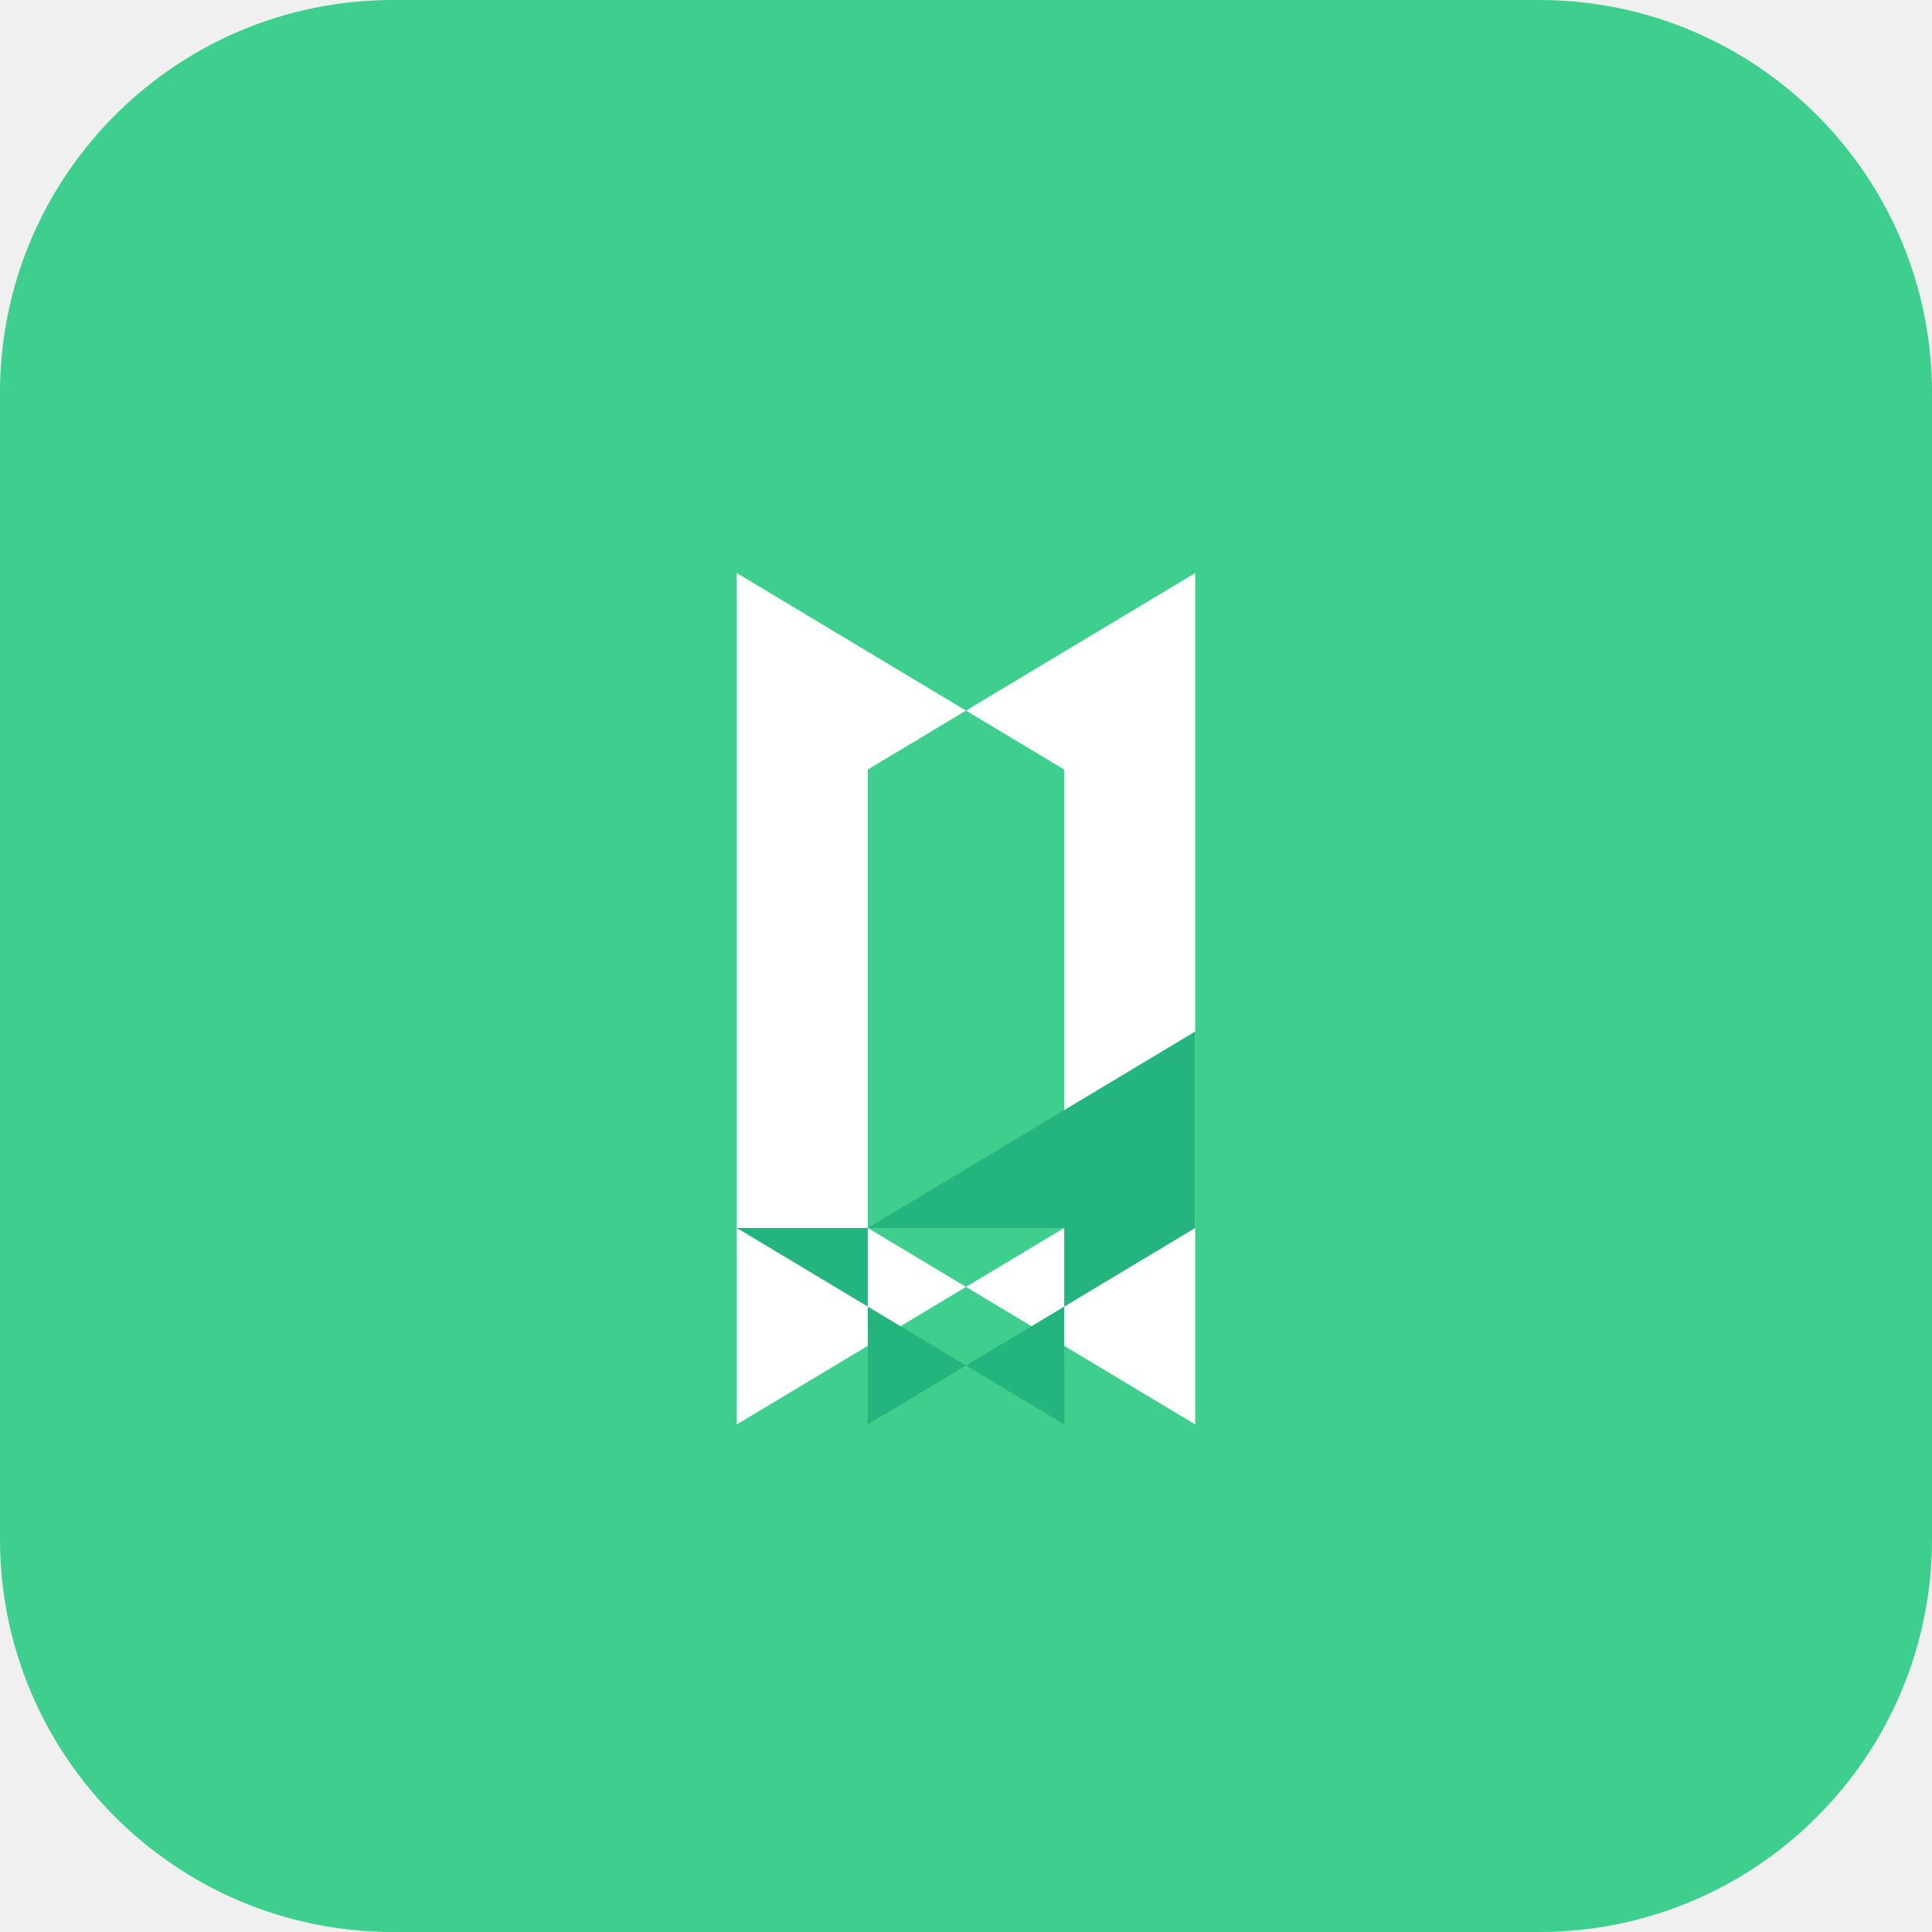
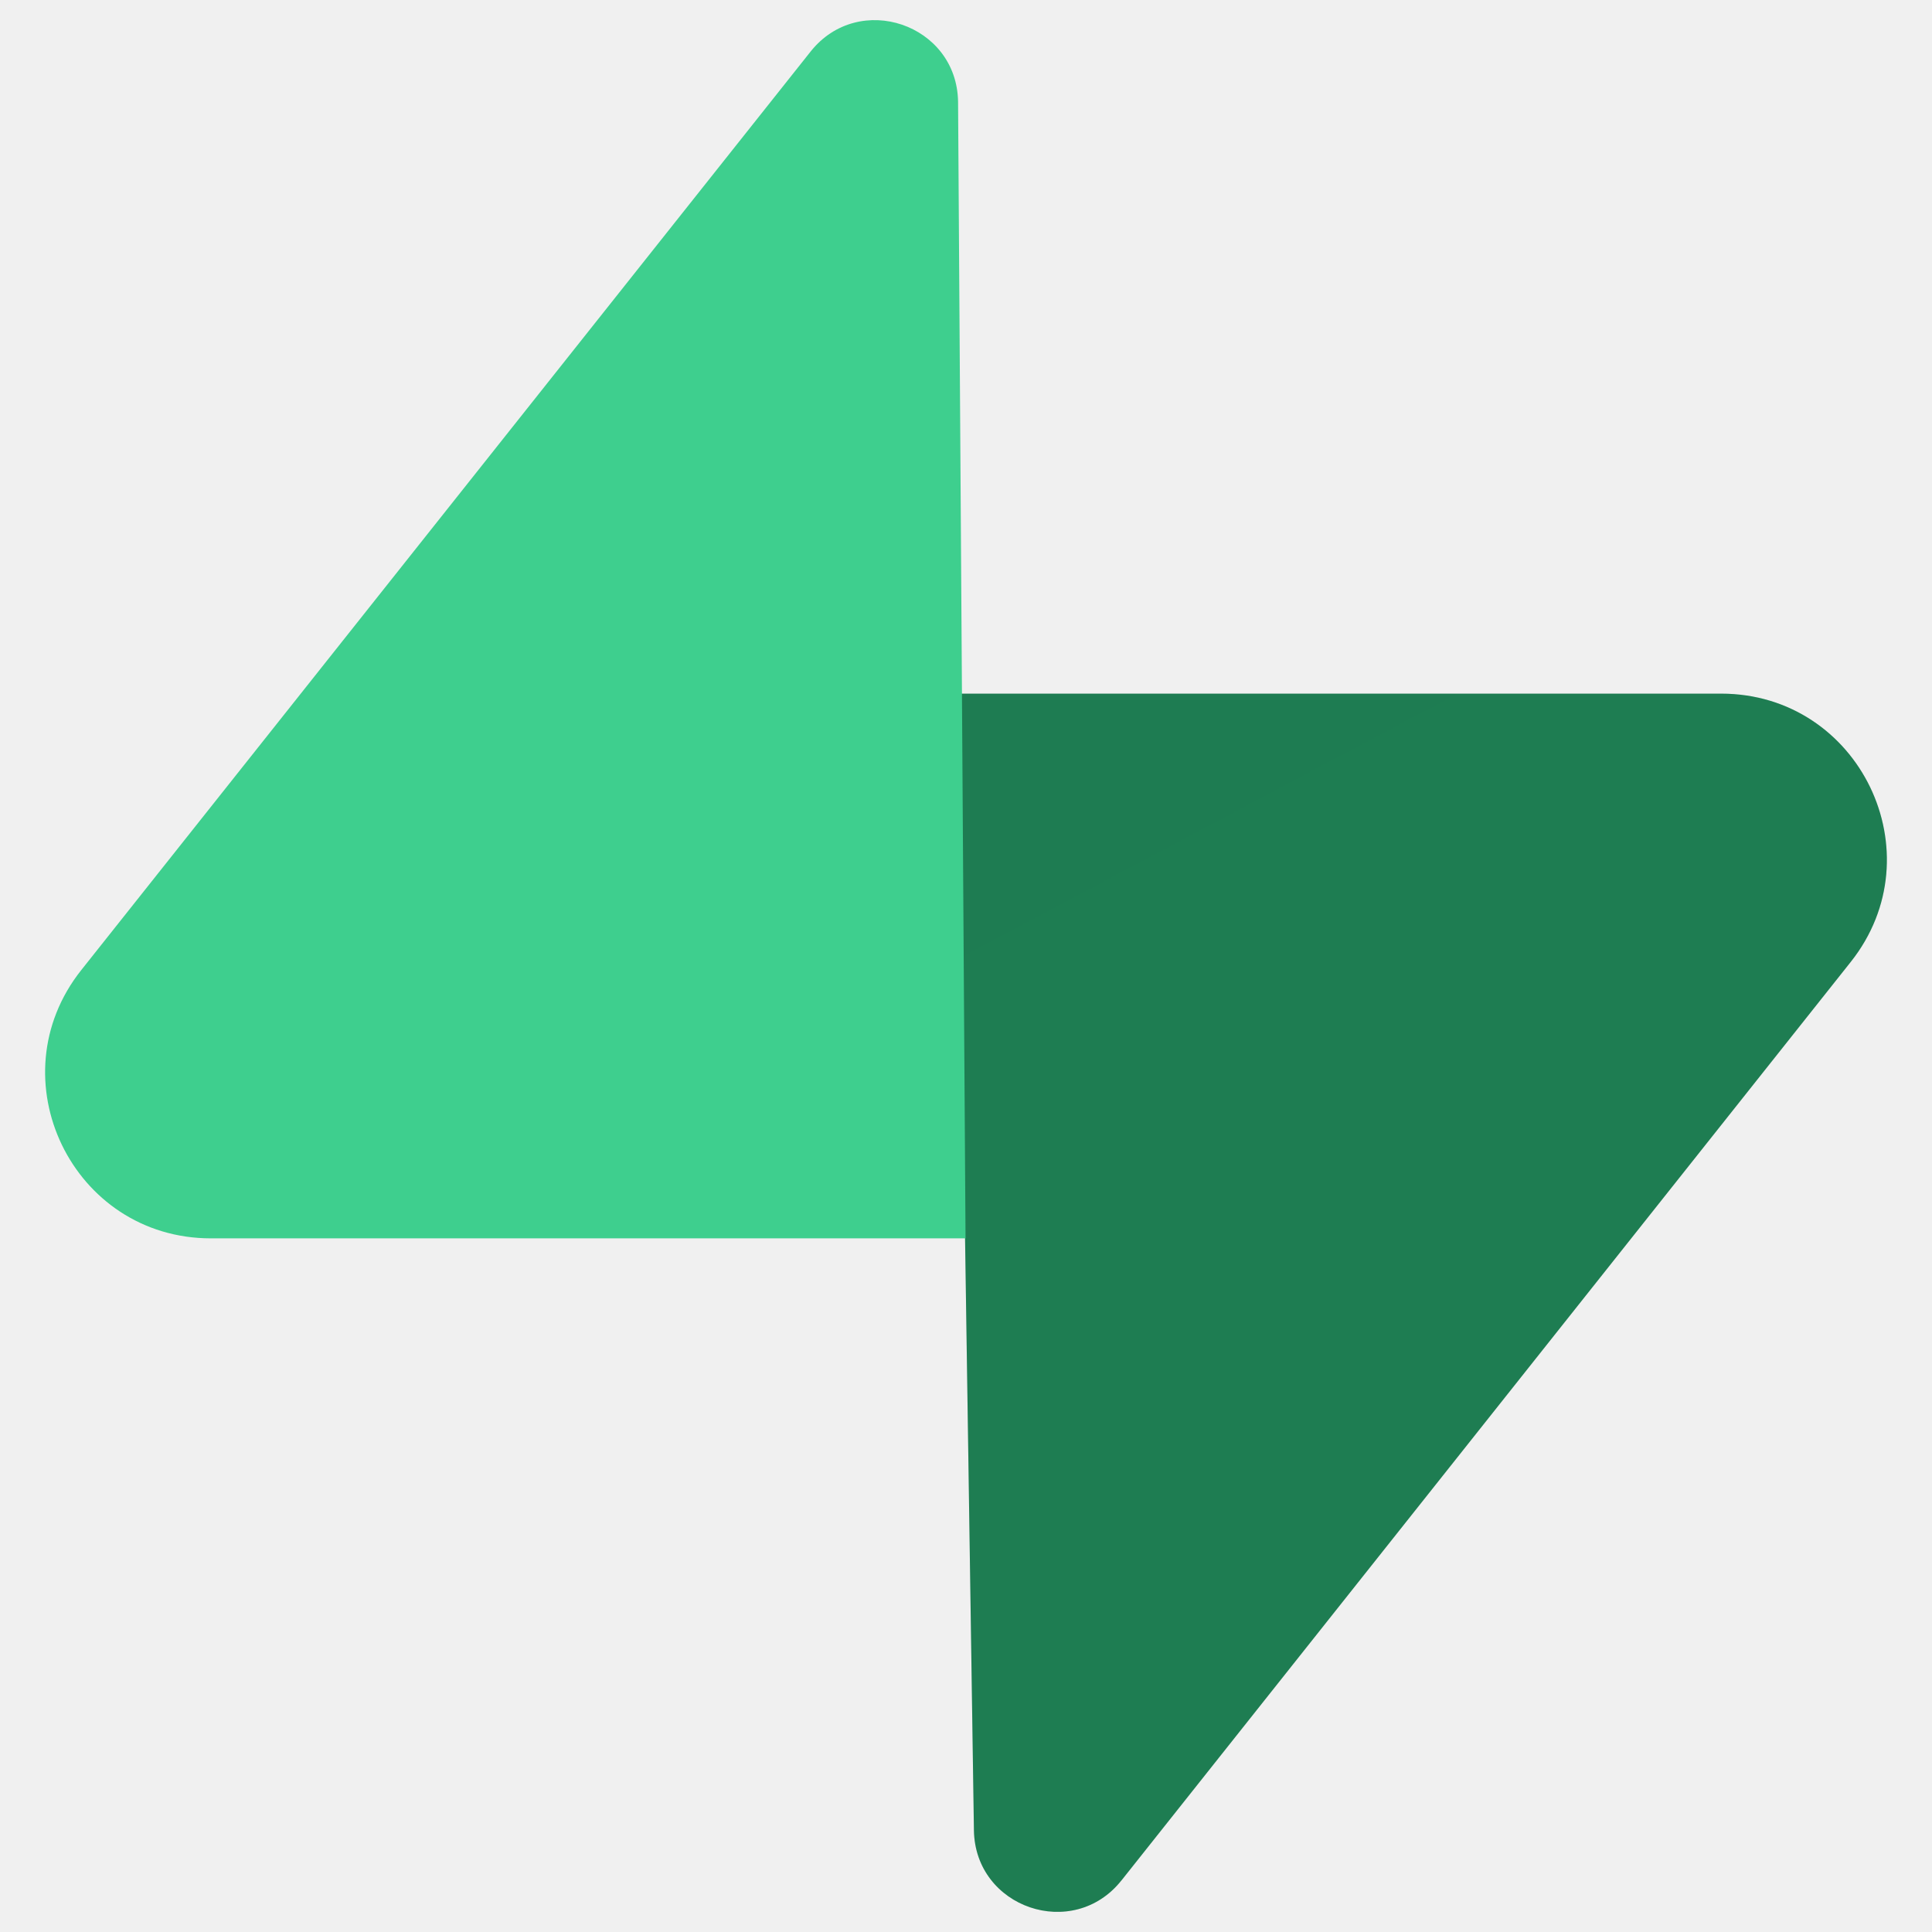
- <svg xmlns="http://www.w3.org/2000/svg" viewBox="0 0 118 118" fill="none">
-   <rect width="118" height="118" rx="24" fill="#3ECF8E" />
-   <path d="M45 35l20 12v28l-20 12V35zm28 0l-20 12v28l20 12V35z" fill="white" />
-   <path d="M45 75l20 12v-12L45 75zm28 0l-20 12v-12l20-12v12z" fill="#24B47E" />
+ <svg xmlns="http://www.w3.org/2000/svg" fill="none" viewBox="0 0 96 96" id="Supabase-Icon--Streamline-Svg-Logos" height="24" width="24">
+   <path fill="url(#a)" d="M55.722 93.438c-2.401 3.024-7.271 1.367-7.328-2.494l-.846-56.477h37.975c6.878 0 10.715 7.944 6.438 13.332l-36.238 45.64Z" />
+   <path fill="url(#b)" fill-opacity=".2" d="M55.722 93.438c-2.401 3.024-7.271 1.367-7.328-2.494l-.846-56.477h37.975c6.878 0 10.715 7.944 6.438 13.332l-36.238 45.64Z" />
+   <path fill="#3ecf8e" d="M40.278 2.562c2.401-3.024 7.271-1.367 7.328 2.494l.371 56.477h-37.5c-6.879 0-10.715-7.945-6.438-13.332L40.278 2.562Z" />
+   <defs>
+     <linearGradient id="a" x1="1011.58" x2="3189.12" y1="1286.71" y2="2199.97" gradientUnits="userSpaceOnUse">
+       <stop stop-color="#249361" />
+       <stop offset="1" stop-color="#3ecf8e" />
+     </linearGradient>
+     <linearGradient id="b" x1="139.561" x2="1537.44" y1="-762.054" y2="1869.38" gradientUnits="userSpaceOnUse">
+       <stop />
+       <stop offset="1" stop-opacity="0" />
+     </linearGradient>
+   </defs>
</svg>
